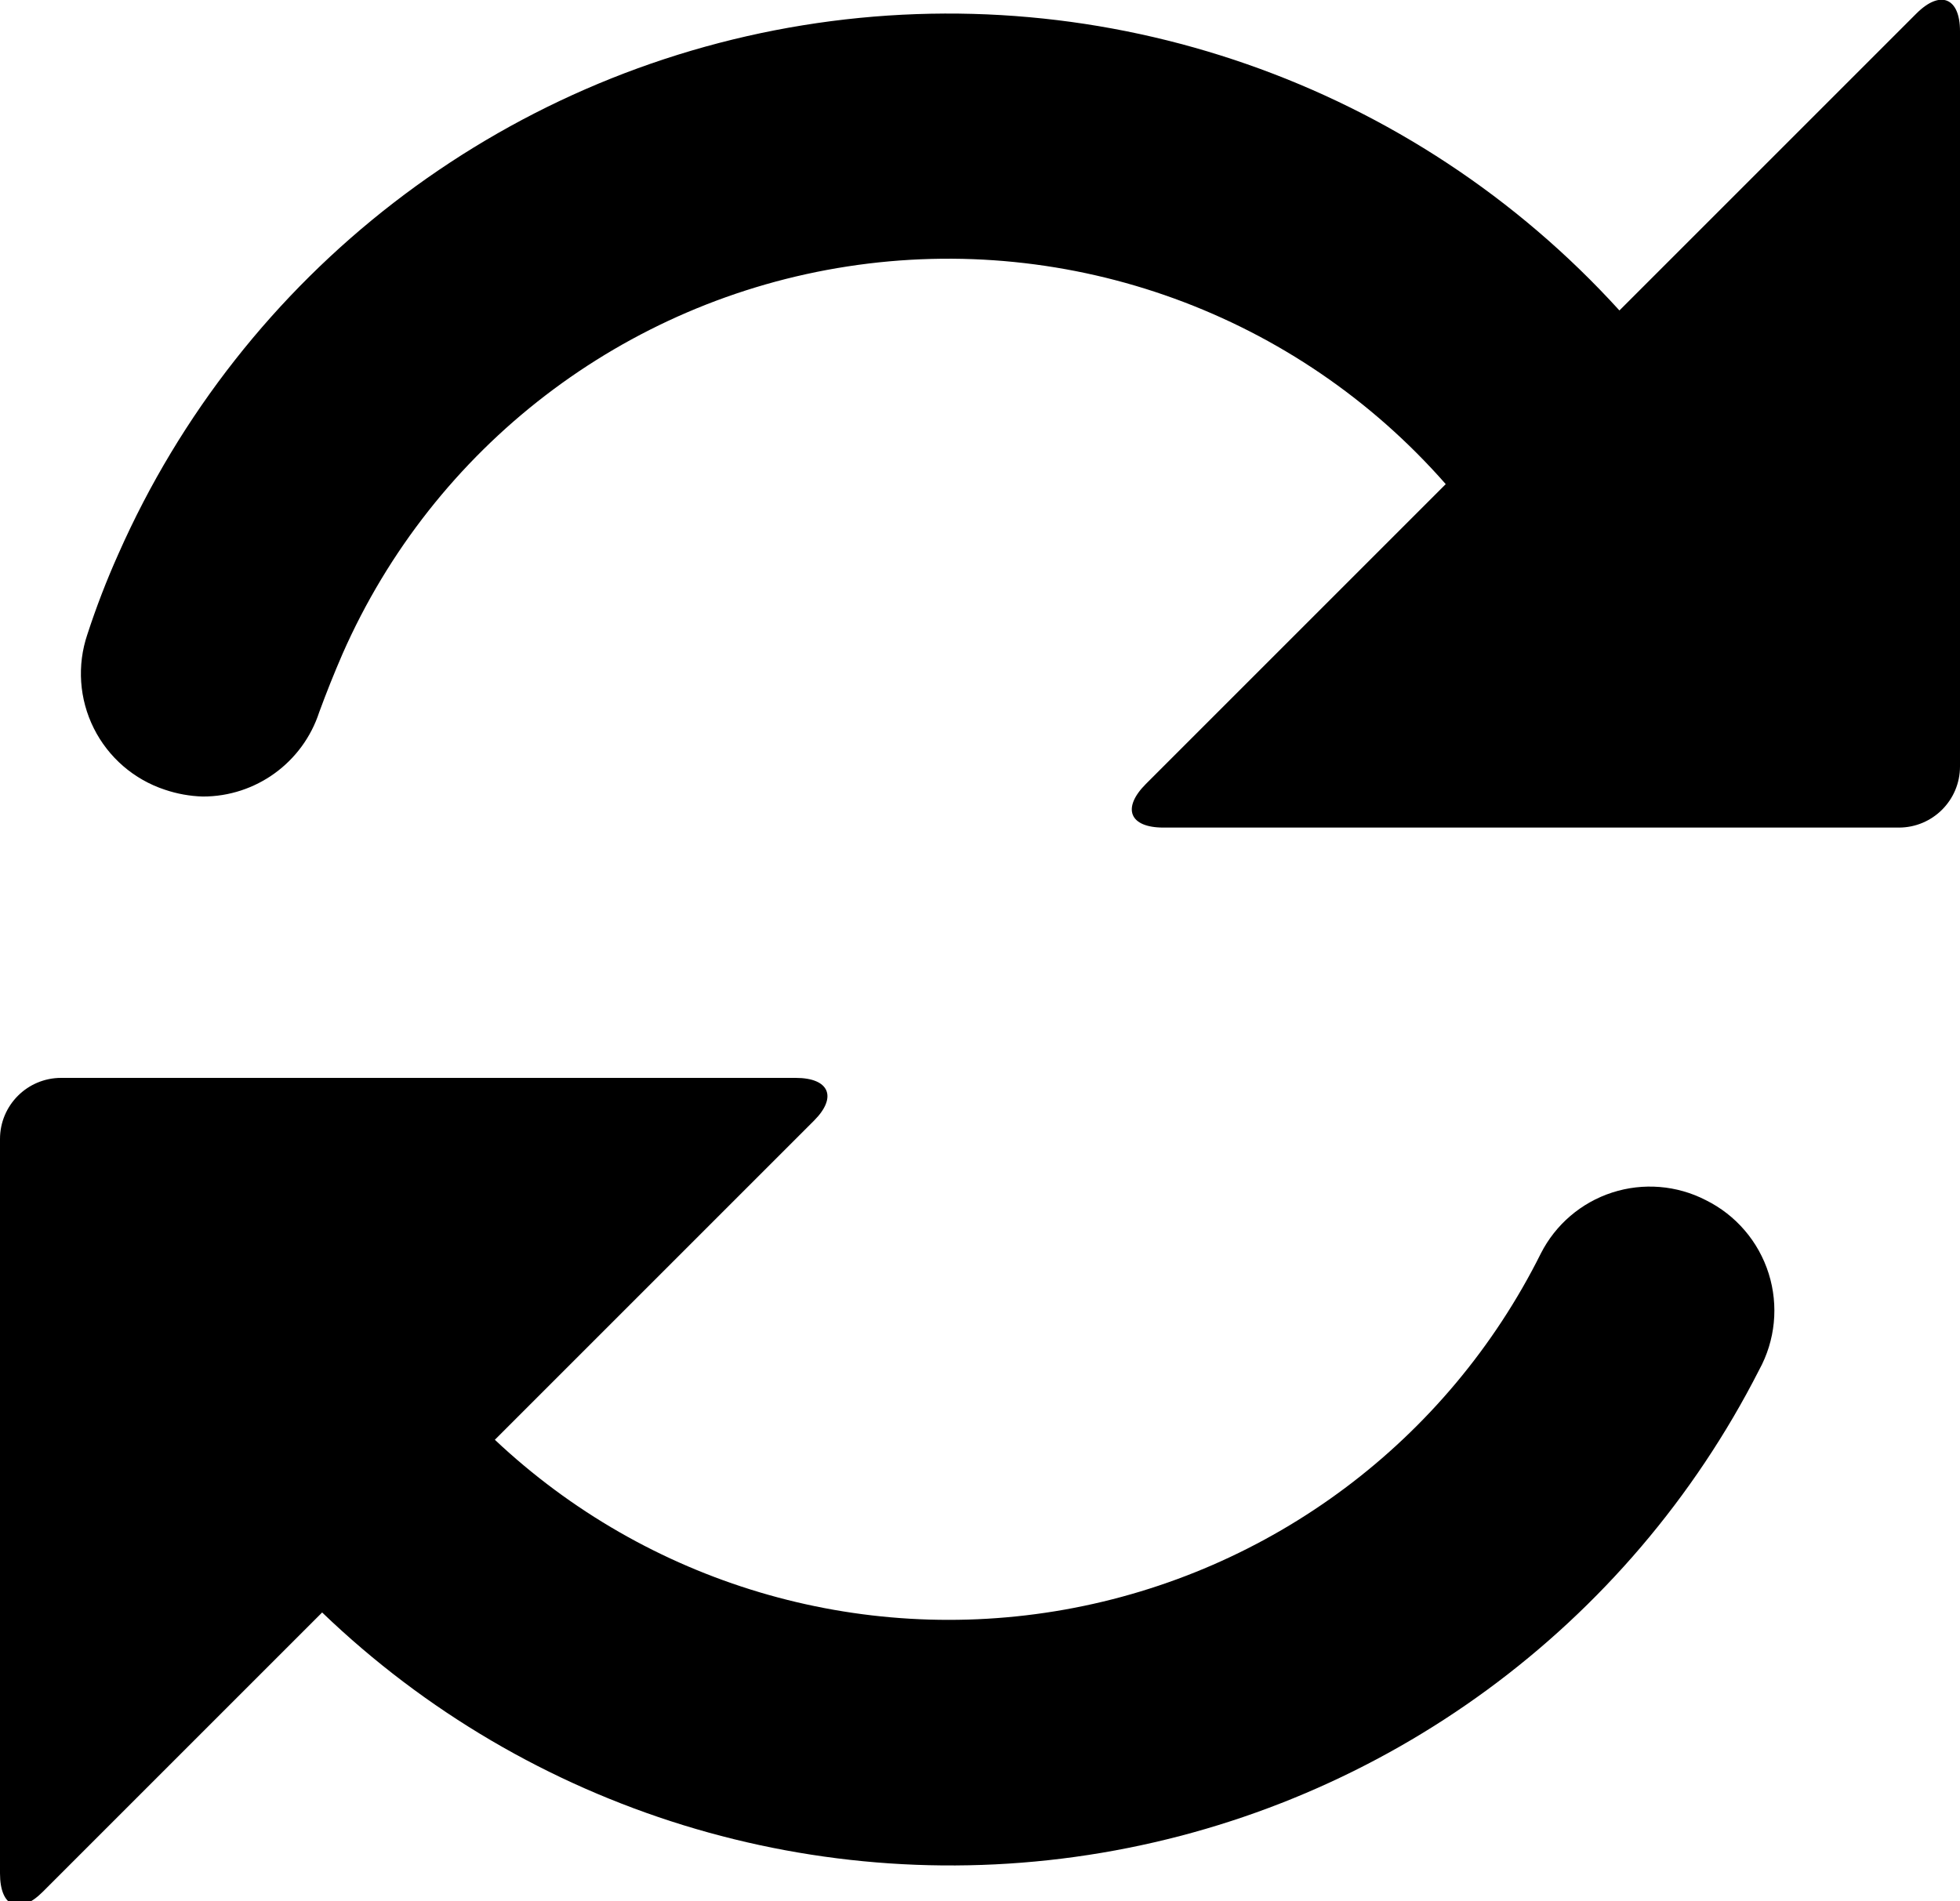
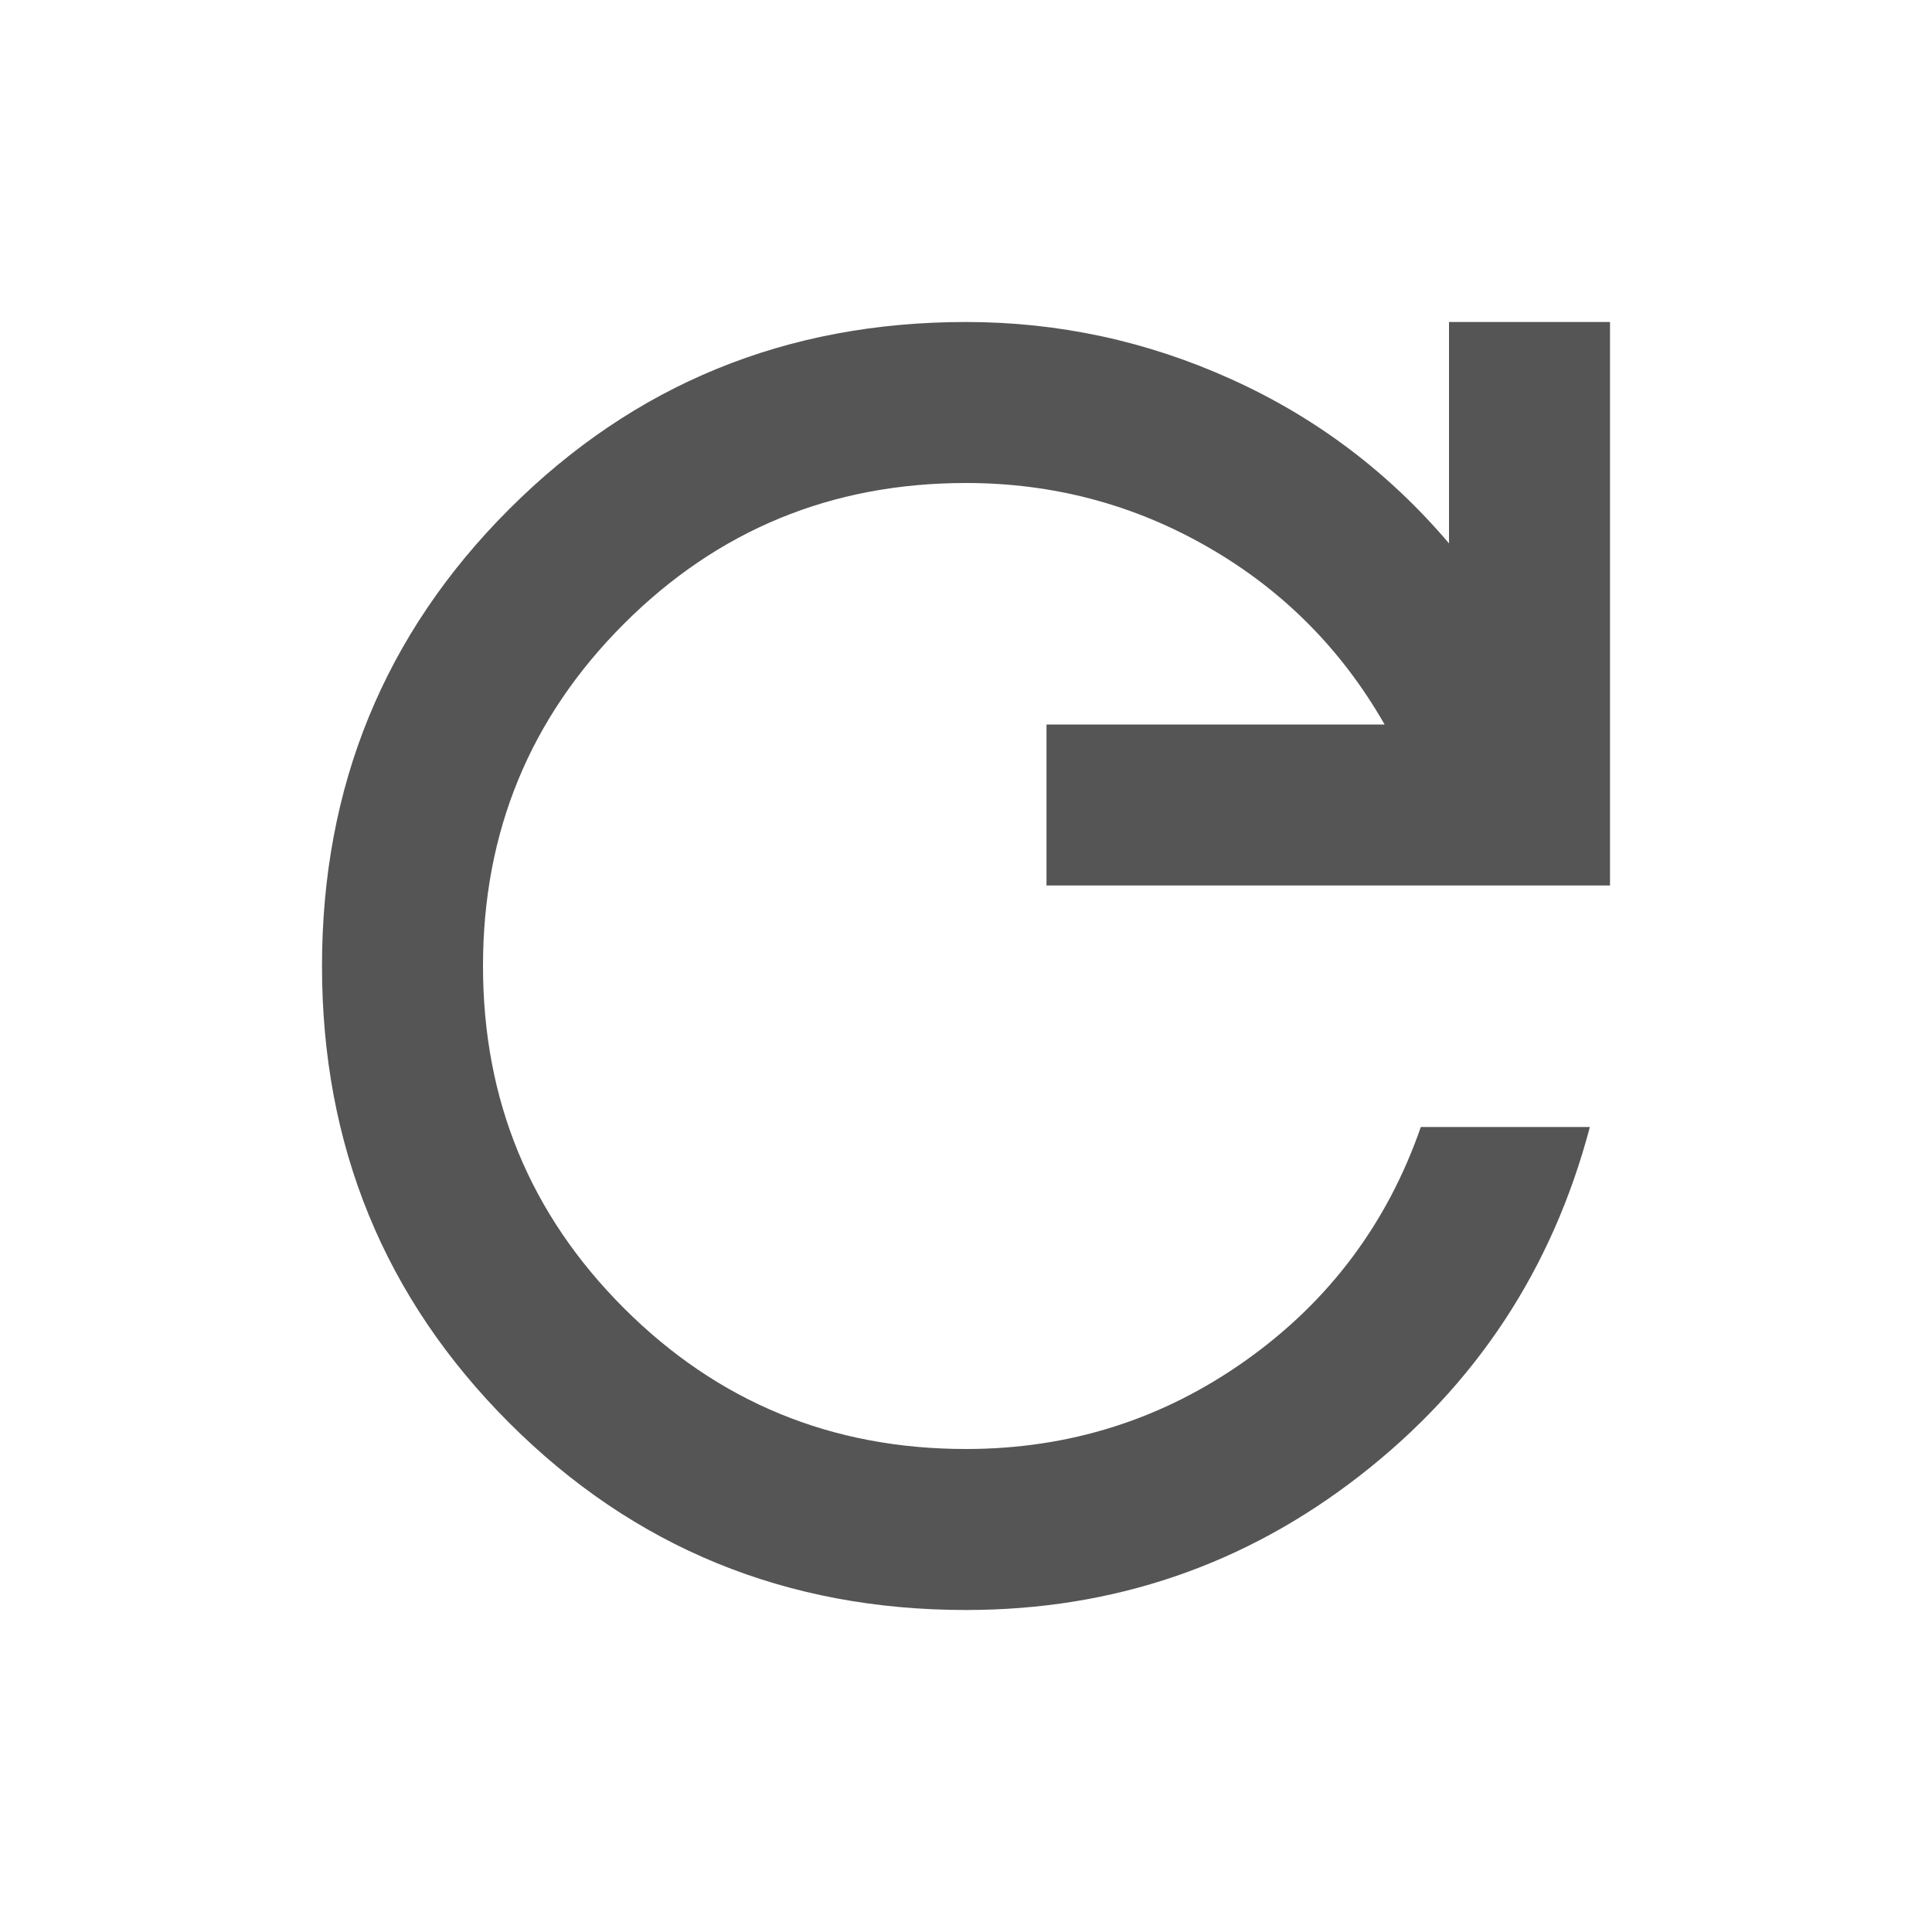
- <svg xmlns="http://www.w3.org/2000/svg" id="圖層_1" data-name="圖層 1" viewBox="0 0 20.2 19.59">
-   <path d="M23.25,4.3,20.19,7.36A9.35,9.35,0,0,0,4.72,9.87a8.36,8.36,0,0,0-.32.83,1.26,1.26,0,0,0,.8,1.6,1.34,1.34,0,0,0,.39.07,1.26,1.26,0,0,0,1.2-.87q.11-.3.24-.6A6.82,6.82,0,0,1,18.4,9.15l-3.09,3.09c-.25.25-.17.45.18.45h7.58a.63.63,0,0,0,.63-.63V4.48C23.7,4.14,23.5,4.05,23.25,4.3Z" transform="translate(-3.5 -4.16)" />
-   <path d="M21.08,16.53a1.26,1.26,0,0,0-1.7.55A6.82,6.82,0,0,1,8.6,19l3.29-3.29c.24-.24.16-.44-.19-.44H4.13a.63.63,0,0,0-.63.63v7.57c0,.35.2.43.44.19l2.88-2.88a9.35,9.35,0,0,0,14.81-2.5A1.27,1.27,0,0,0,21.08,16.53Z" transform="translate(-3.5 -4.16)" />
+ <svg xmlns="http://www.w3.org/2000/svg" width="24" height="24" viewBox="0 0 24 24" fill="none">
+   <mask id="mask0_9720_1648" style="mask-type:alpha" maskUnits="userSpaceOnUse" x="0" y="0" width="24" height="24">
+     <rect width="24" height="24" fill="#D9D9D9" />
+   </mask>
+   <g mask="url(#mask0_9720_1648)">
+     <path d="M12 20C9.767 20 7.875 19.225 6.325 17.675C4.775 16.125 4 14.233 4 12C4 9.767 4.775 7.875 6.325 6.325C7.875 4.775 9.767 4 12 4C13.15 4 14.25 4.237 15.3 4.713C16.35 5.188 17.25 5.867 18 6.75V4H20V11H13V9H17.2C16.667 8.067 15.938 7.333 15.012 6.8C14.088 6.267 13.083 6 12 6C10.333 6 8.917 6.583 7.75 7.75C6.583 8.917 6 10.333 6 12C6 13.667 6.583 15.083 7.75 16.25C8.917 17.417 10.333 18 12 18C13.283 18 14.442 17.633 15.475 16.9C16.508 16.167 17.233 15.2 17.65 14H19.75C19.283 15.767 18.333 17.208 16.9 18.325C15.467 19.442 13.833 20 12 20Z" fill="#555555" />
+   </g>
</svg>
